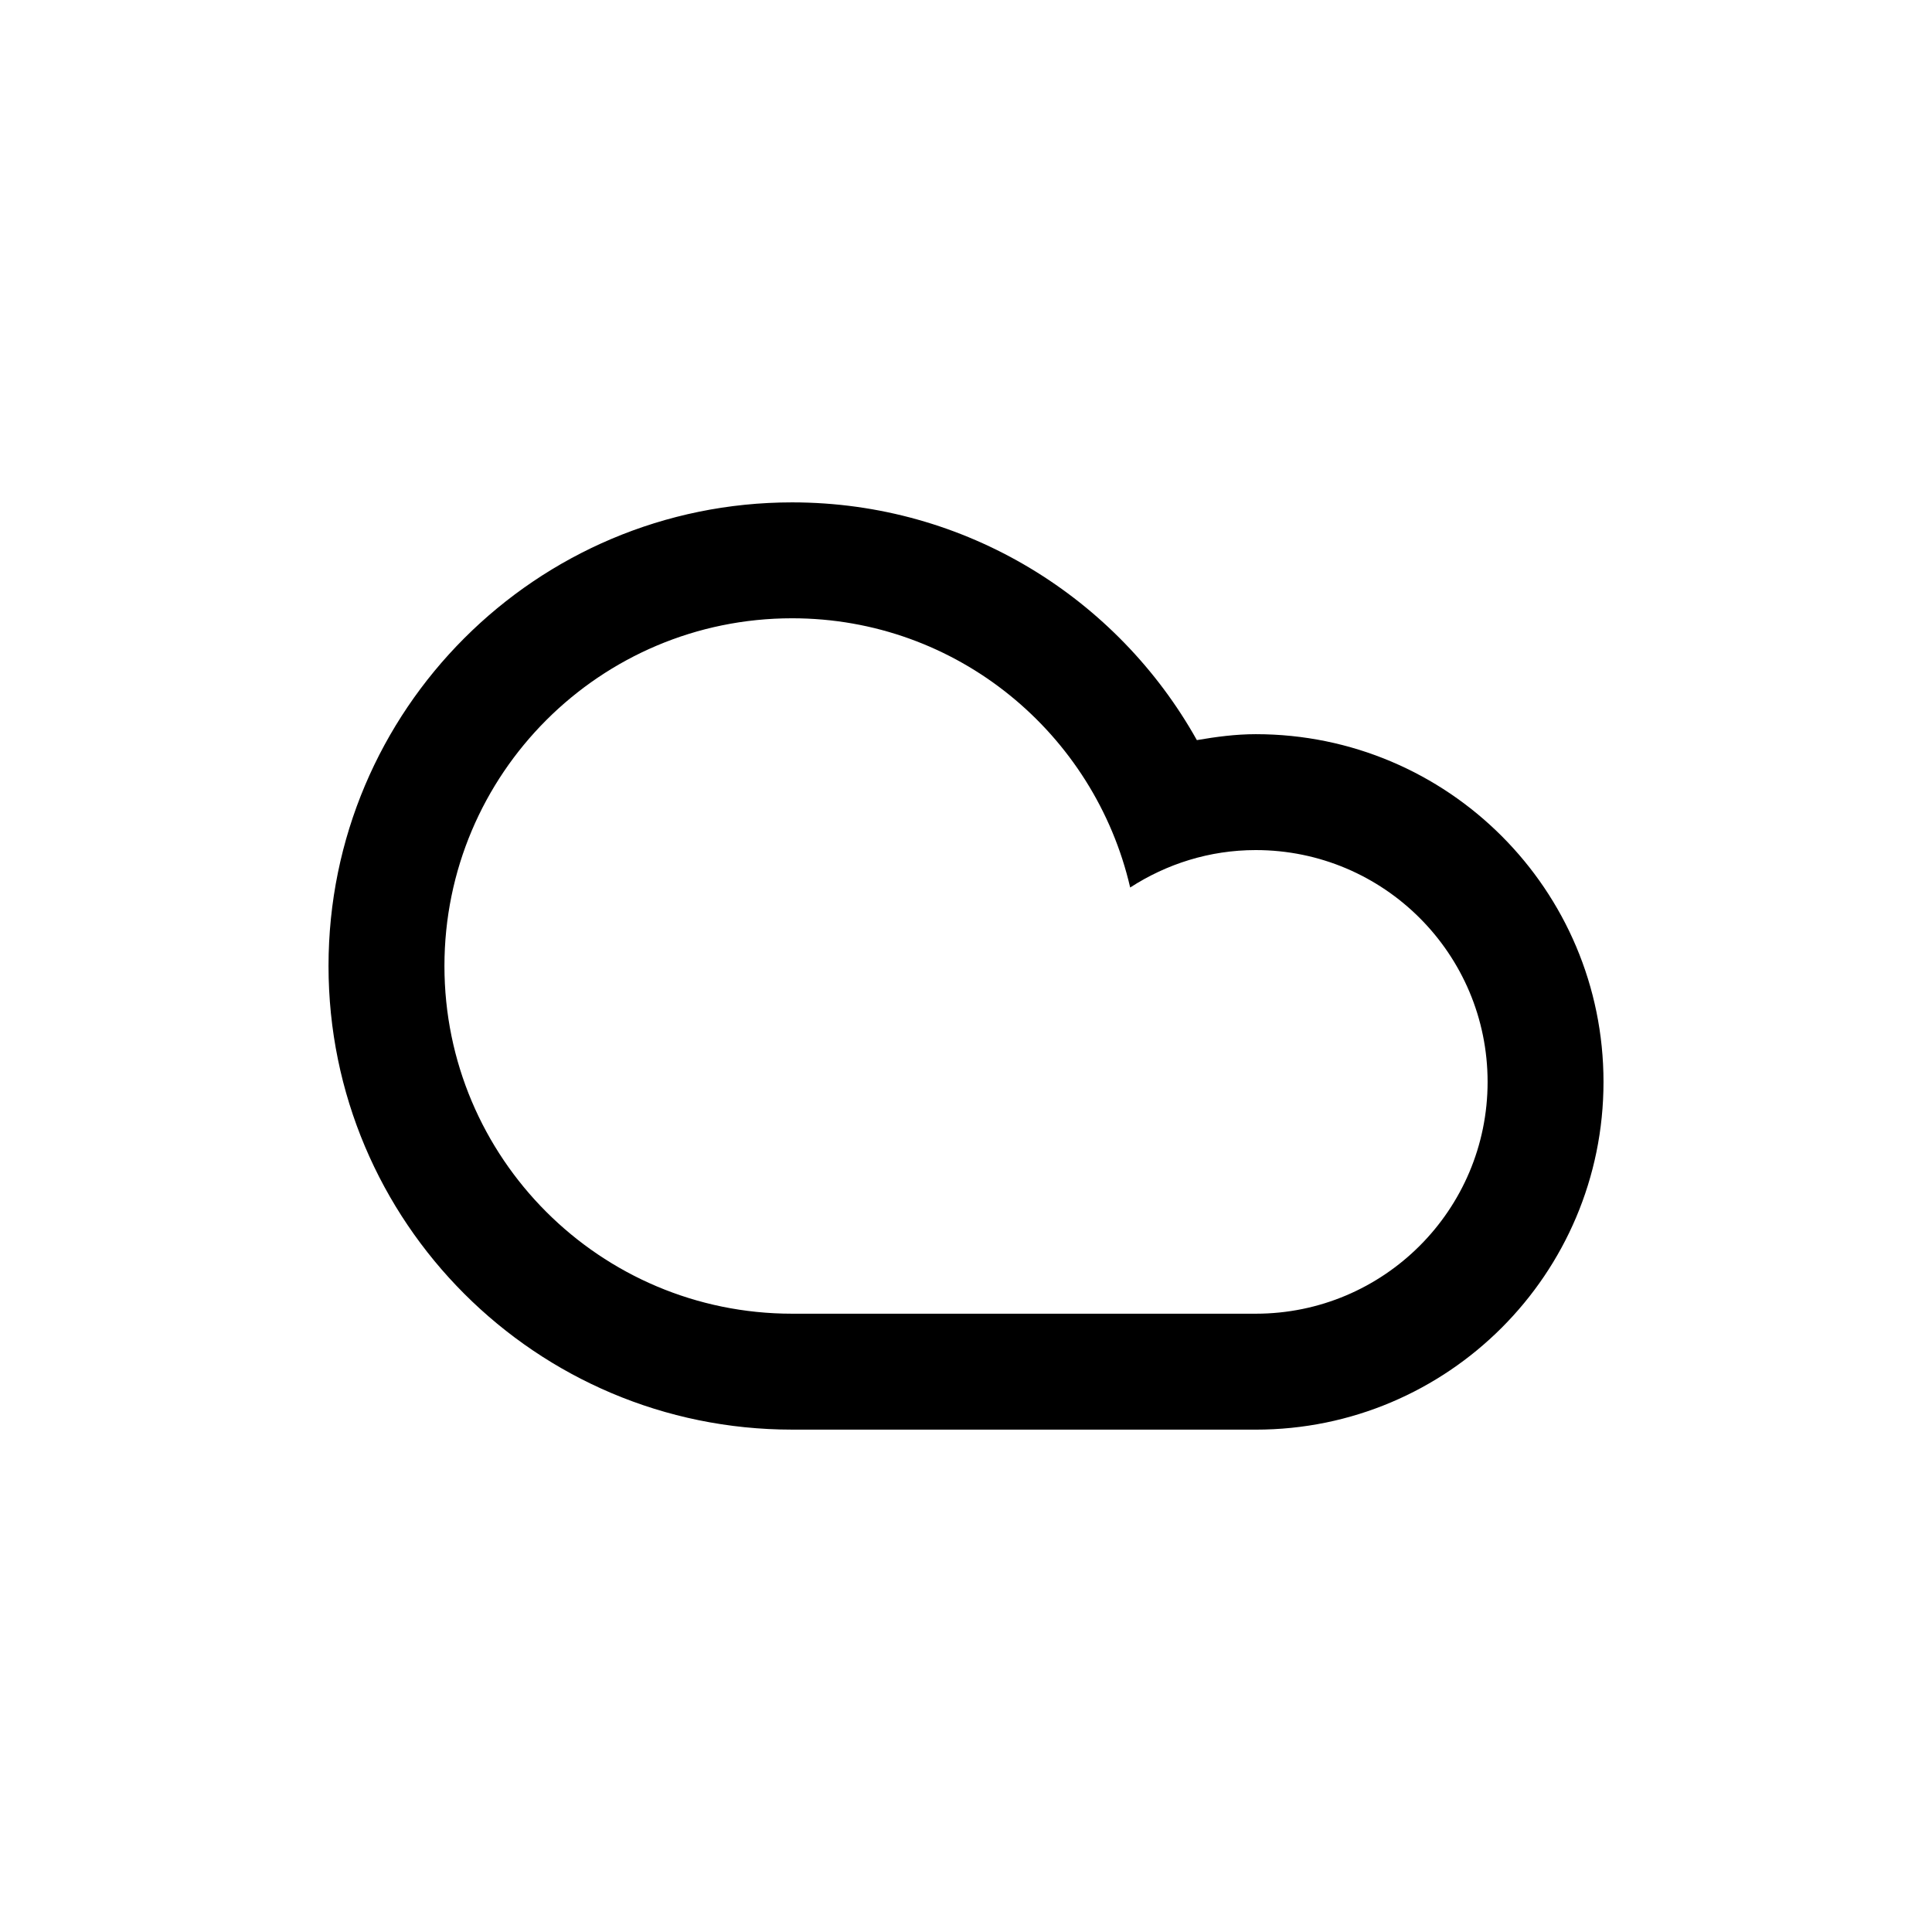
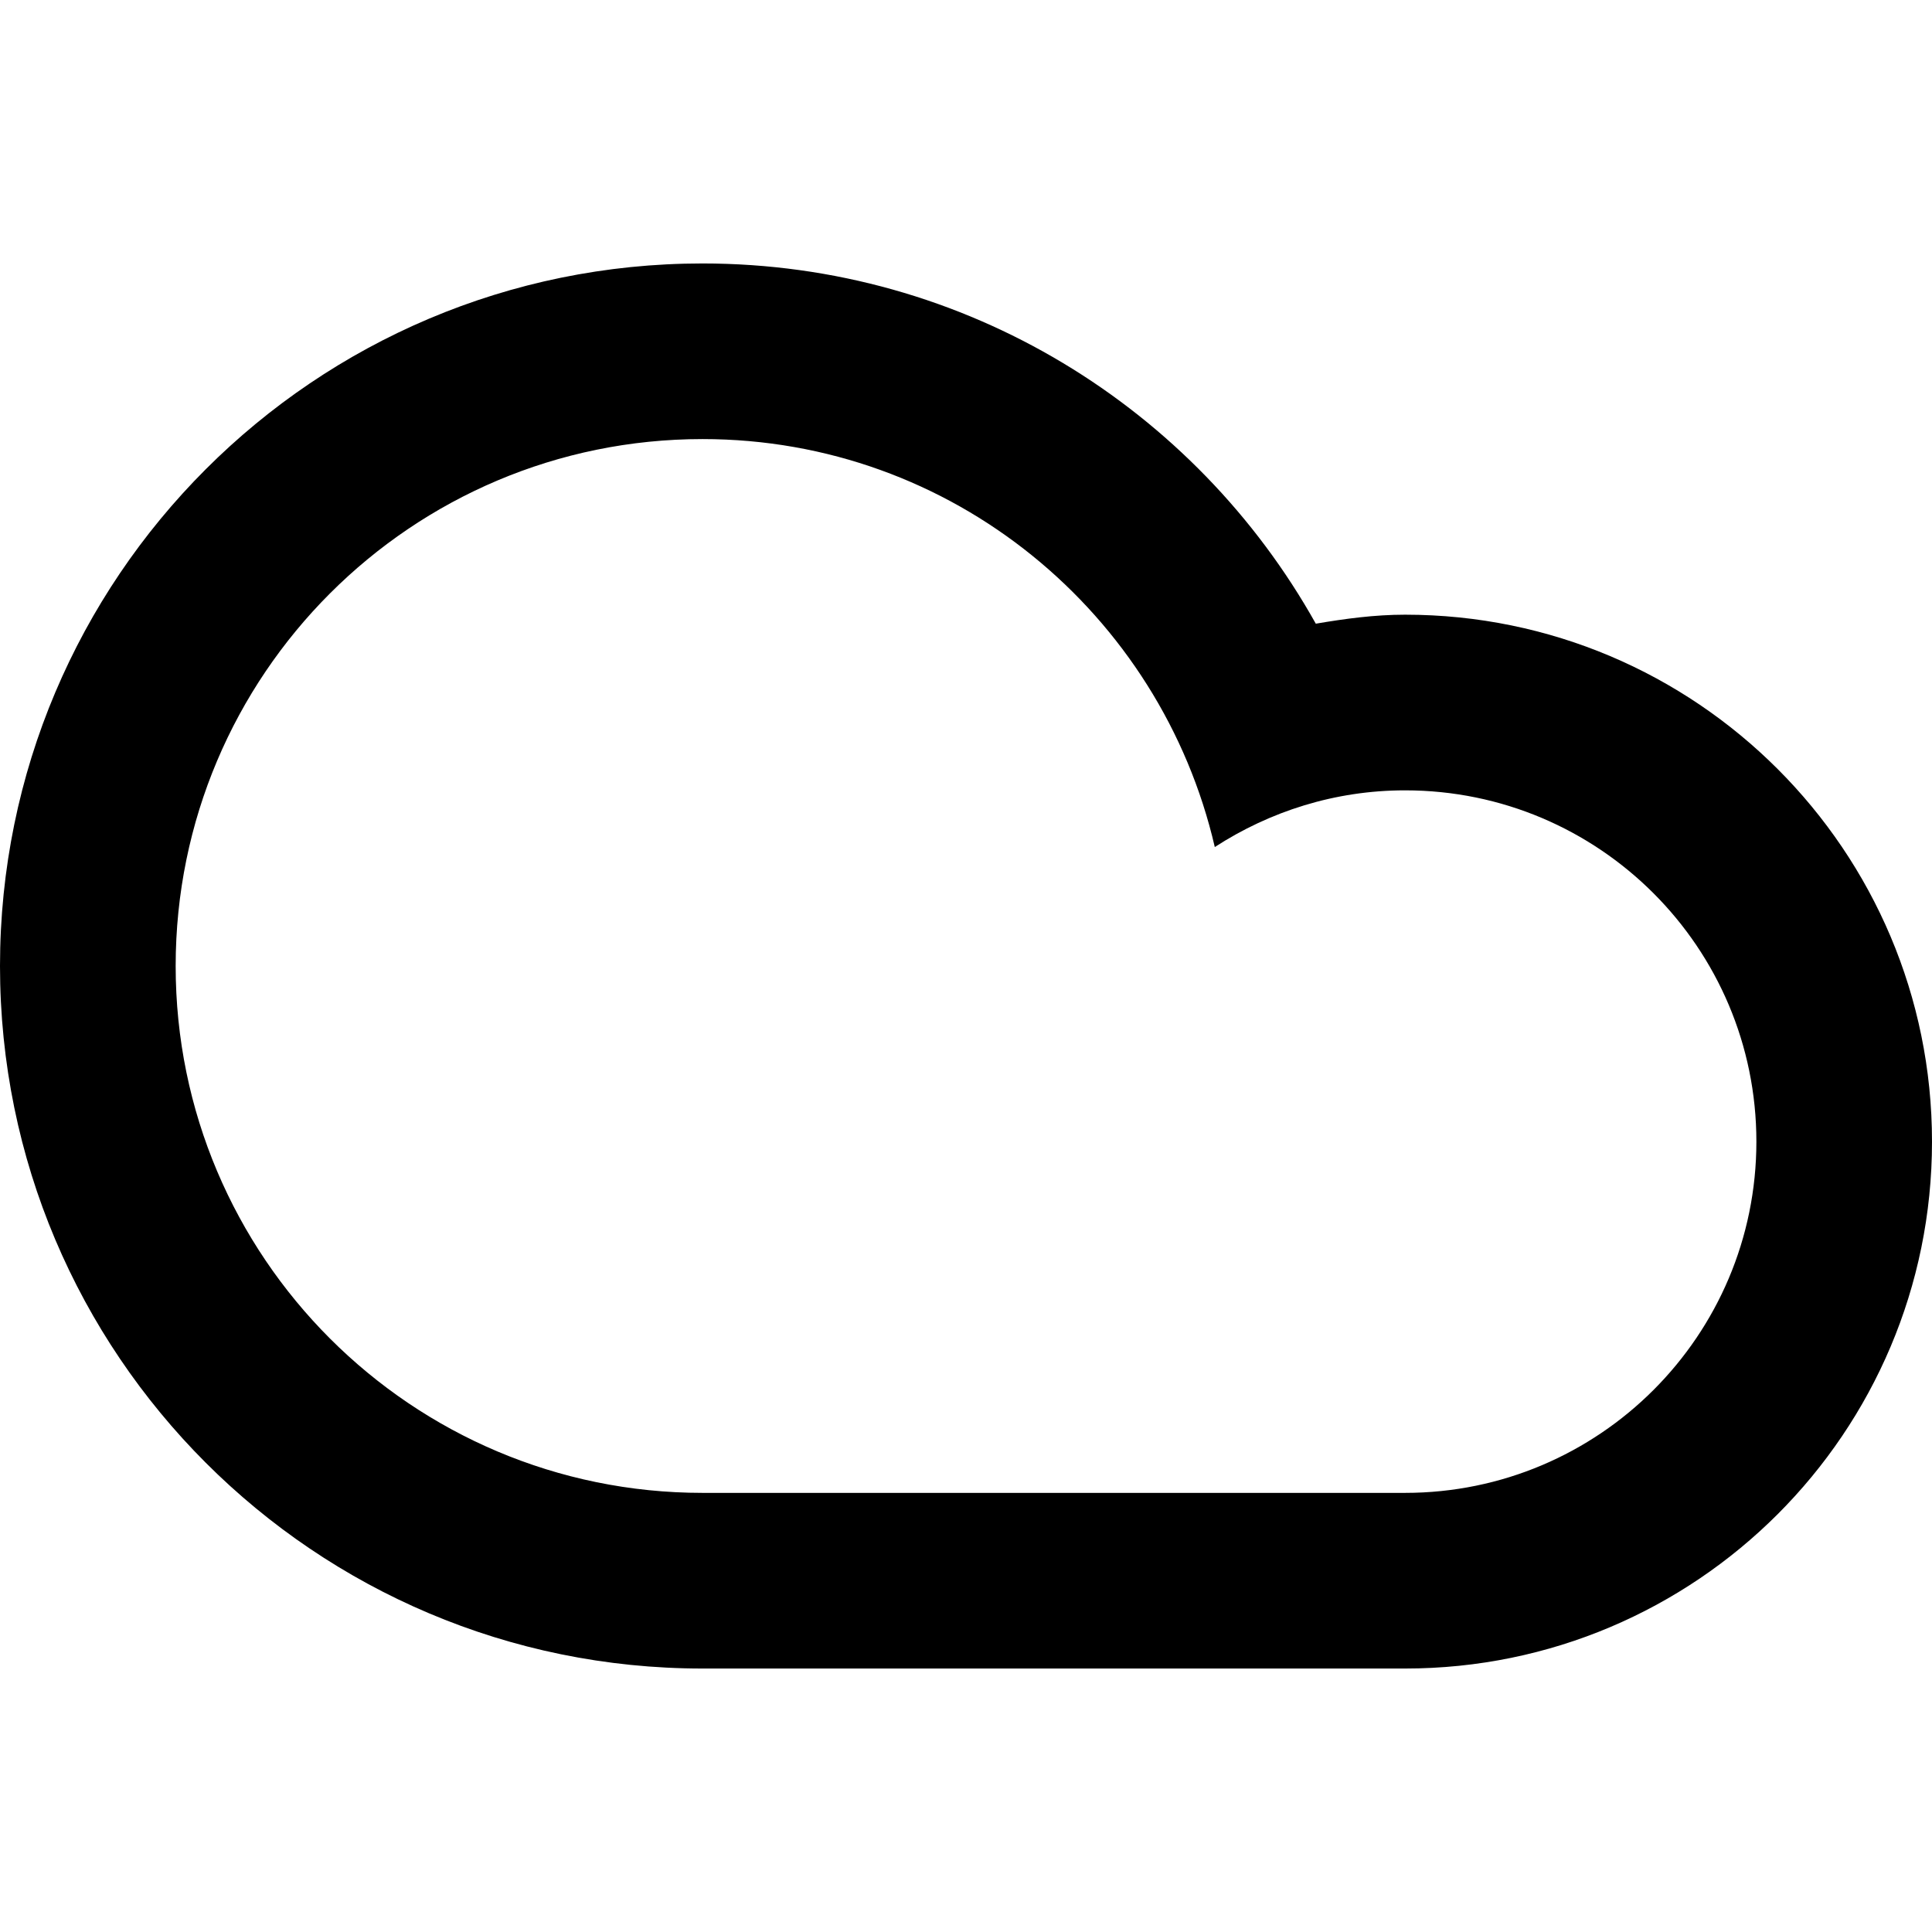
- <svg xmlns="http://www.w3.org/2000/svg" version="1.1" id="Layer_1" x="0px" y="0px" width="100px" height="100px" viewBox="0 0 100 100" enable-background="new 0 0 100 100" xml:space="preserve">
+ <svg xmlns="http://www.w3.org/2000/svg" version="1.1" id="Layer_1" x="0px" y="0px" width="177.254" height="177.254" viewBox="0 0 230.974 230.974" enable-background="new 0 0 100 100" xml:space="preserve">
  <defs id="defs1" />
-   <path fill-rule="evenodd" clip-rule="evenodd" d="m 41.001,73.997 c -13.252,0 -23.997,-10.743 -23.997,-23.997 0,-13.254 10.745,-23.997 23.997,-23.997 9.006,0 16.843,4.968 20.948,12.305 0.996,-0.17 2.007,-0.307 3.05,-0.307 9.941,0 17.998,8.059 17.998,18 0,9.938 -8.058,17.997 -17.998,17.997 -4.162,0 -19.2,0 -23.997,0 z m 23.997,-6 c 6.627,0 12,-5.373 12,-11.997 0,-6.627 -5.373,-12 -12,-12 -2.4,0 -4.623,0.722 -6.5,1.937 -1.847,-7.974 -8.961,-13.935 -17.497,-13.935 -9.939,0 -17.997,8.058 -17.997,17.998 0,9.939 8.058,17.997 17.997,17.997 5.426,0 19.468,0 23.997,0 z" id="path1" style="fill:#000000;stroke-width:1.5" />
+   <path fill-rule="evenodd" clip-rule="evenodd" d="m 83.99,199.476 c -46.384,0 -83.99,-37.6 -83.99,-83.989 0,-46.389 37.606,-83.99 83.99,-83.99 31.521,0 58.952,17.388 73.316,43.066 3.486,-0.593 7.024,-1.076 10.673,-1.076 34.792,0 62.995,28.208 62.995,63 0,34.781 -28.203,62.989 -62.995,62.989 -14.569,0 -67.2,0 -83.989,0 z m 83.989,-21 c 23.195,0 42,-18.805 42,-41.989 0,-23.195 -18.806,-42 -42,-42 -8.4,0 -16.18,2.525 -22.748,6.778 -6.463,-27.909 -31.363,-48.773 -61.241,-48.773 -34.786,0 -62.989,28.203 -62.989,62.995 0,34.786 28.203,62.989 62.989,62.989 18.989,0 68.14,0 83.989,0 z" id="path1" style="fill:#000000;stroke-width:5.25" />
</svg>
